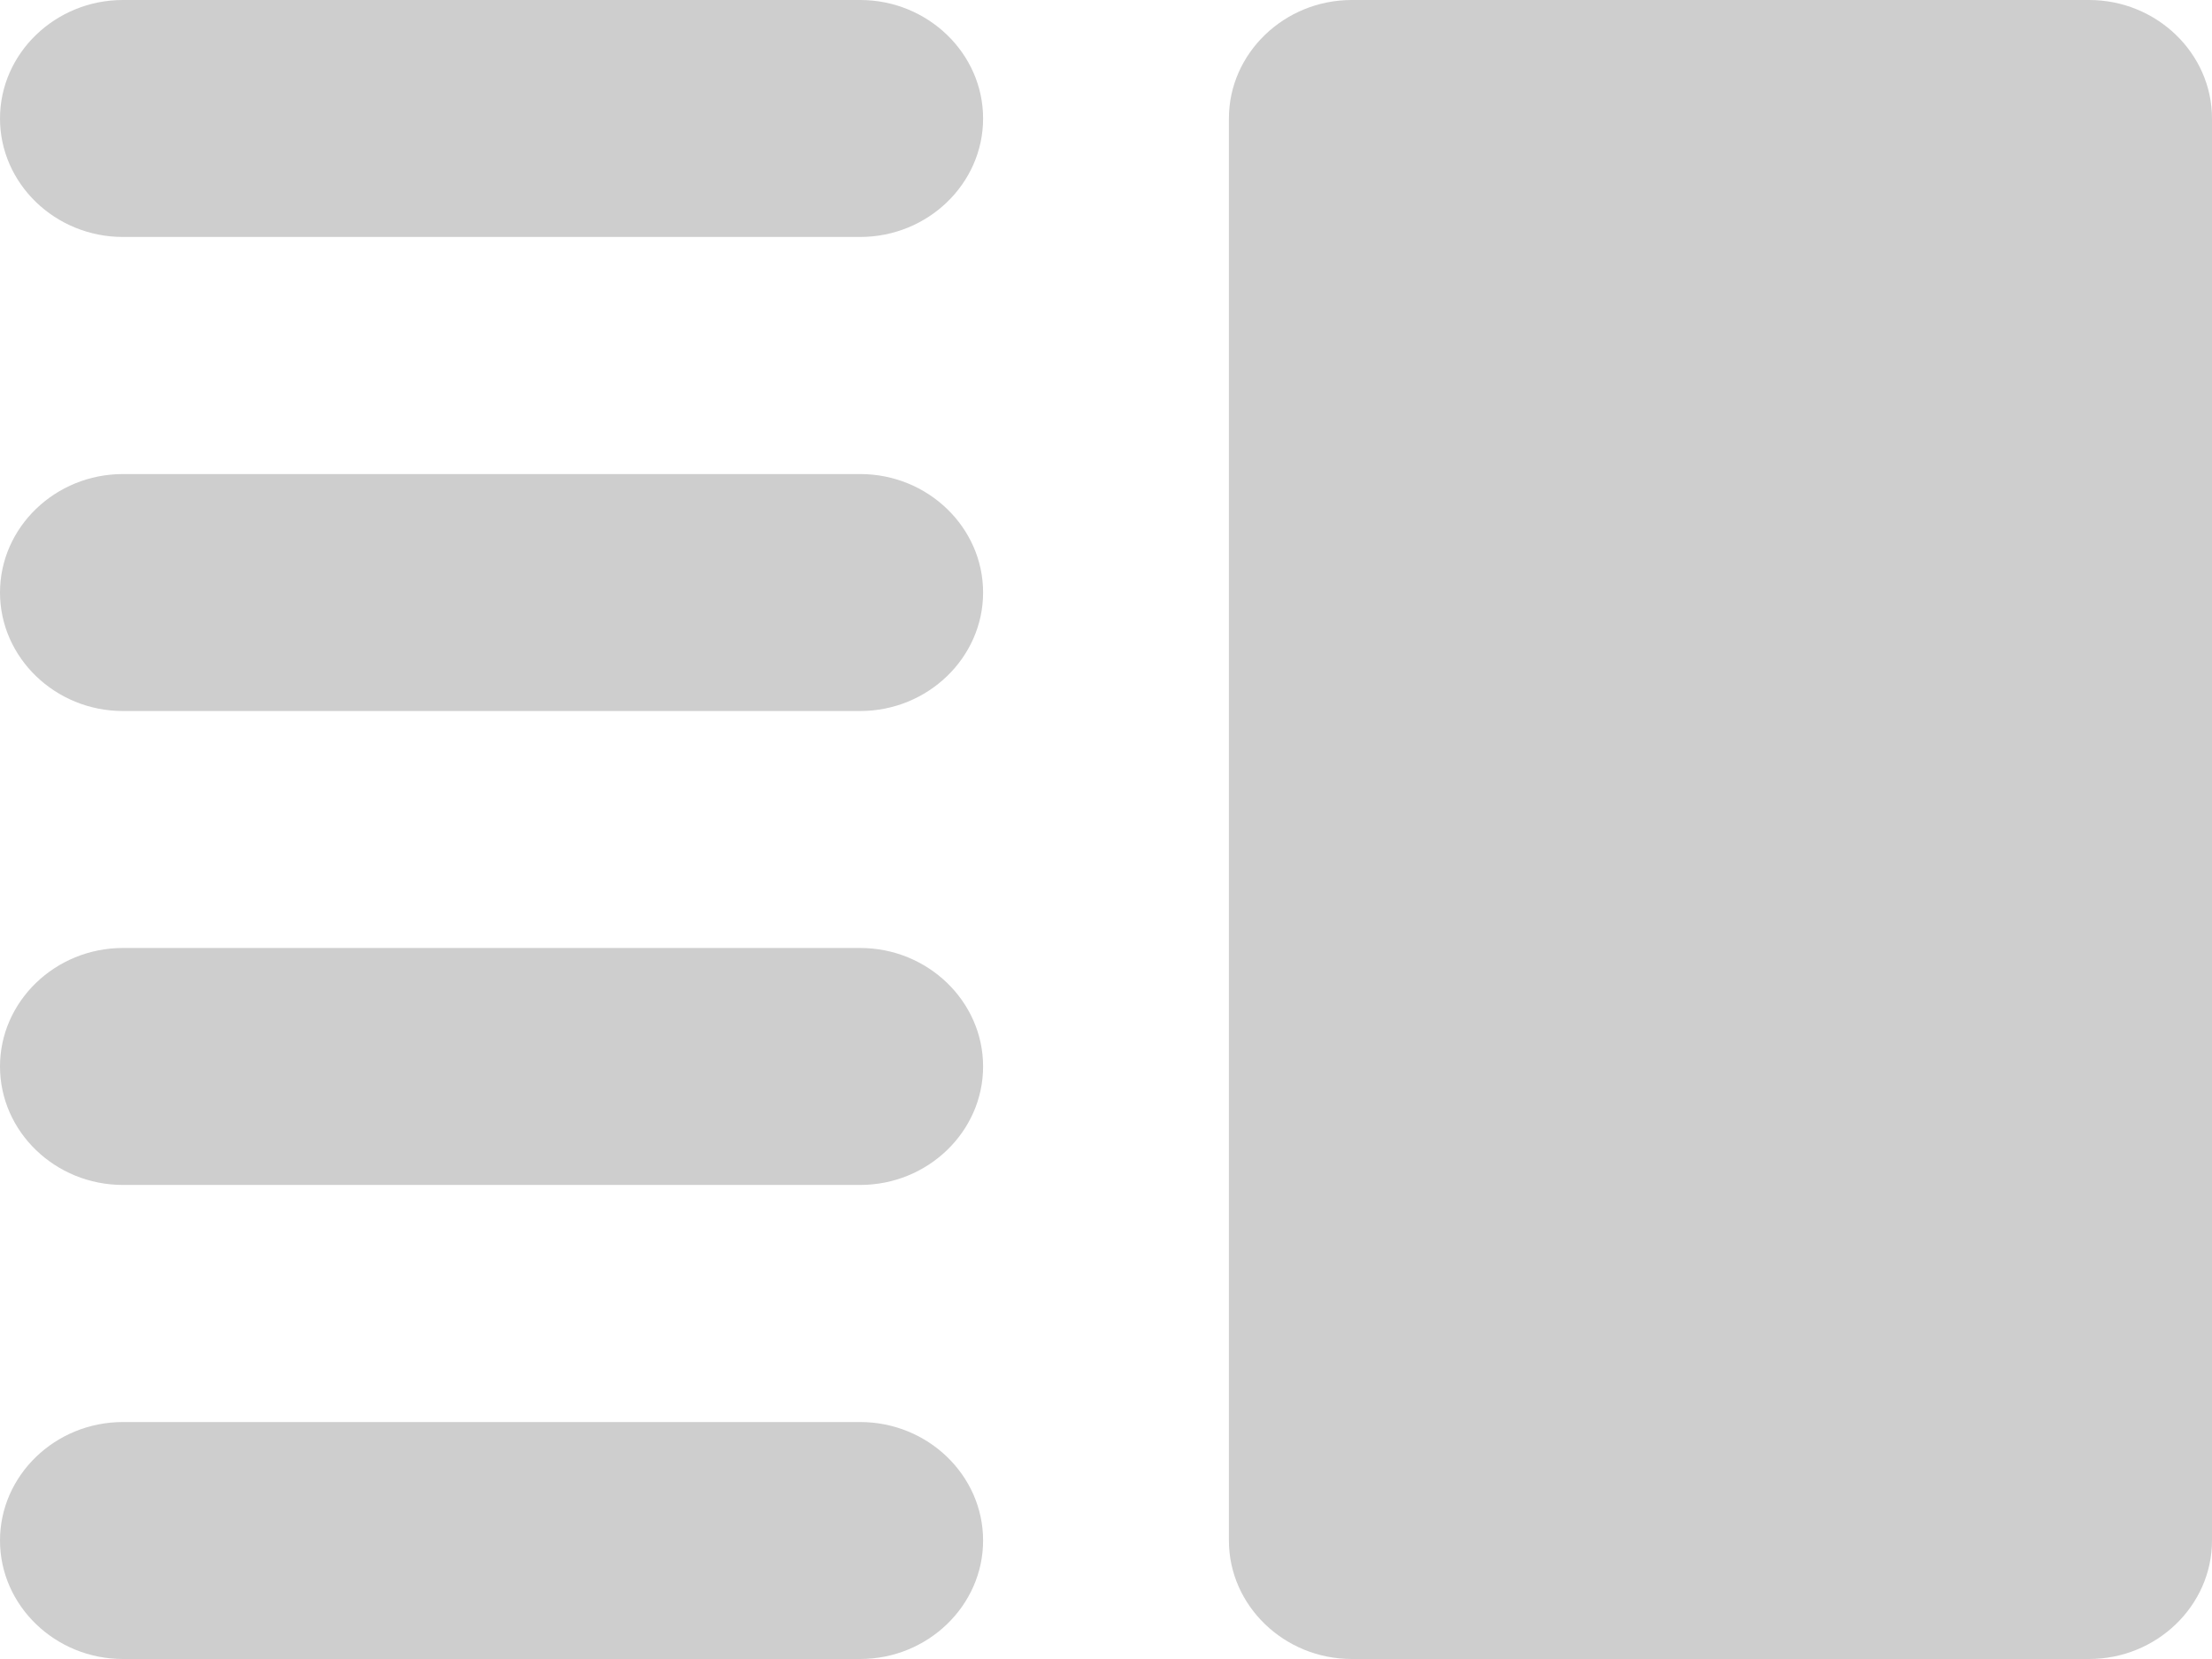
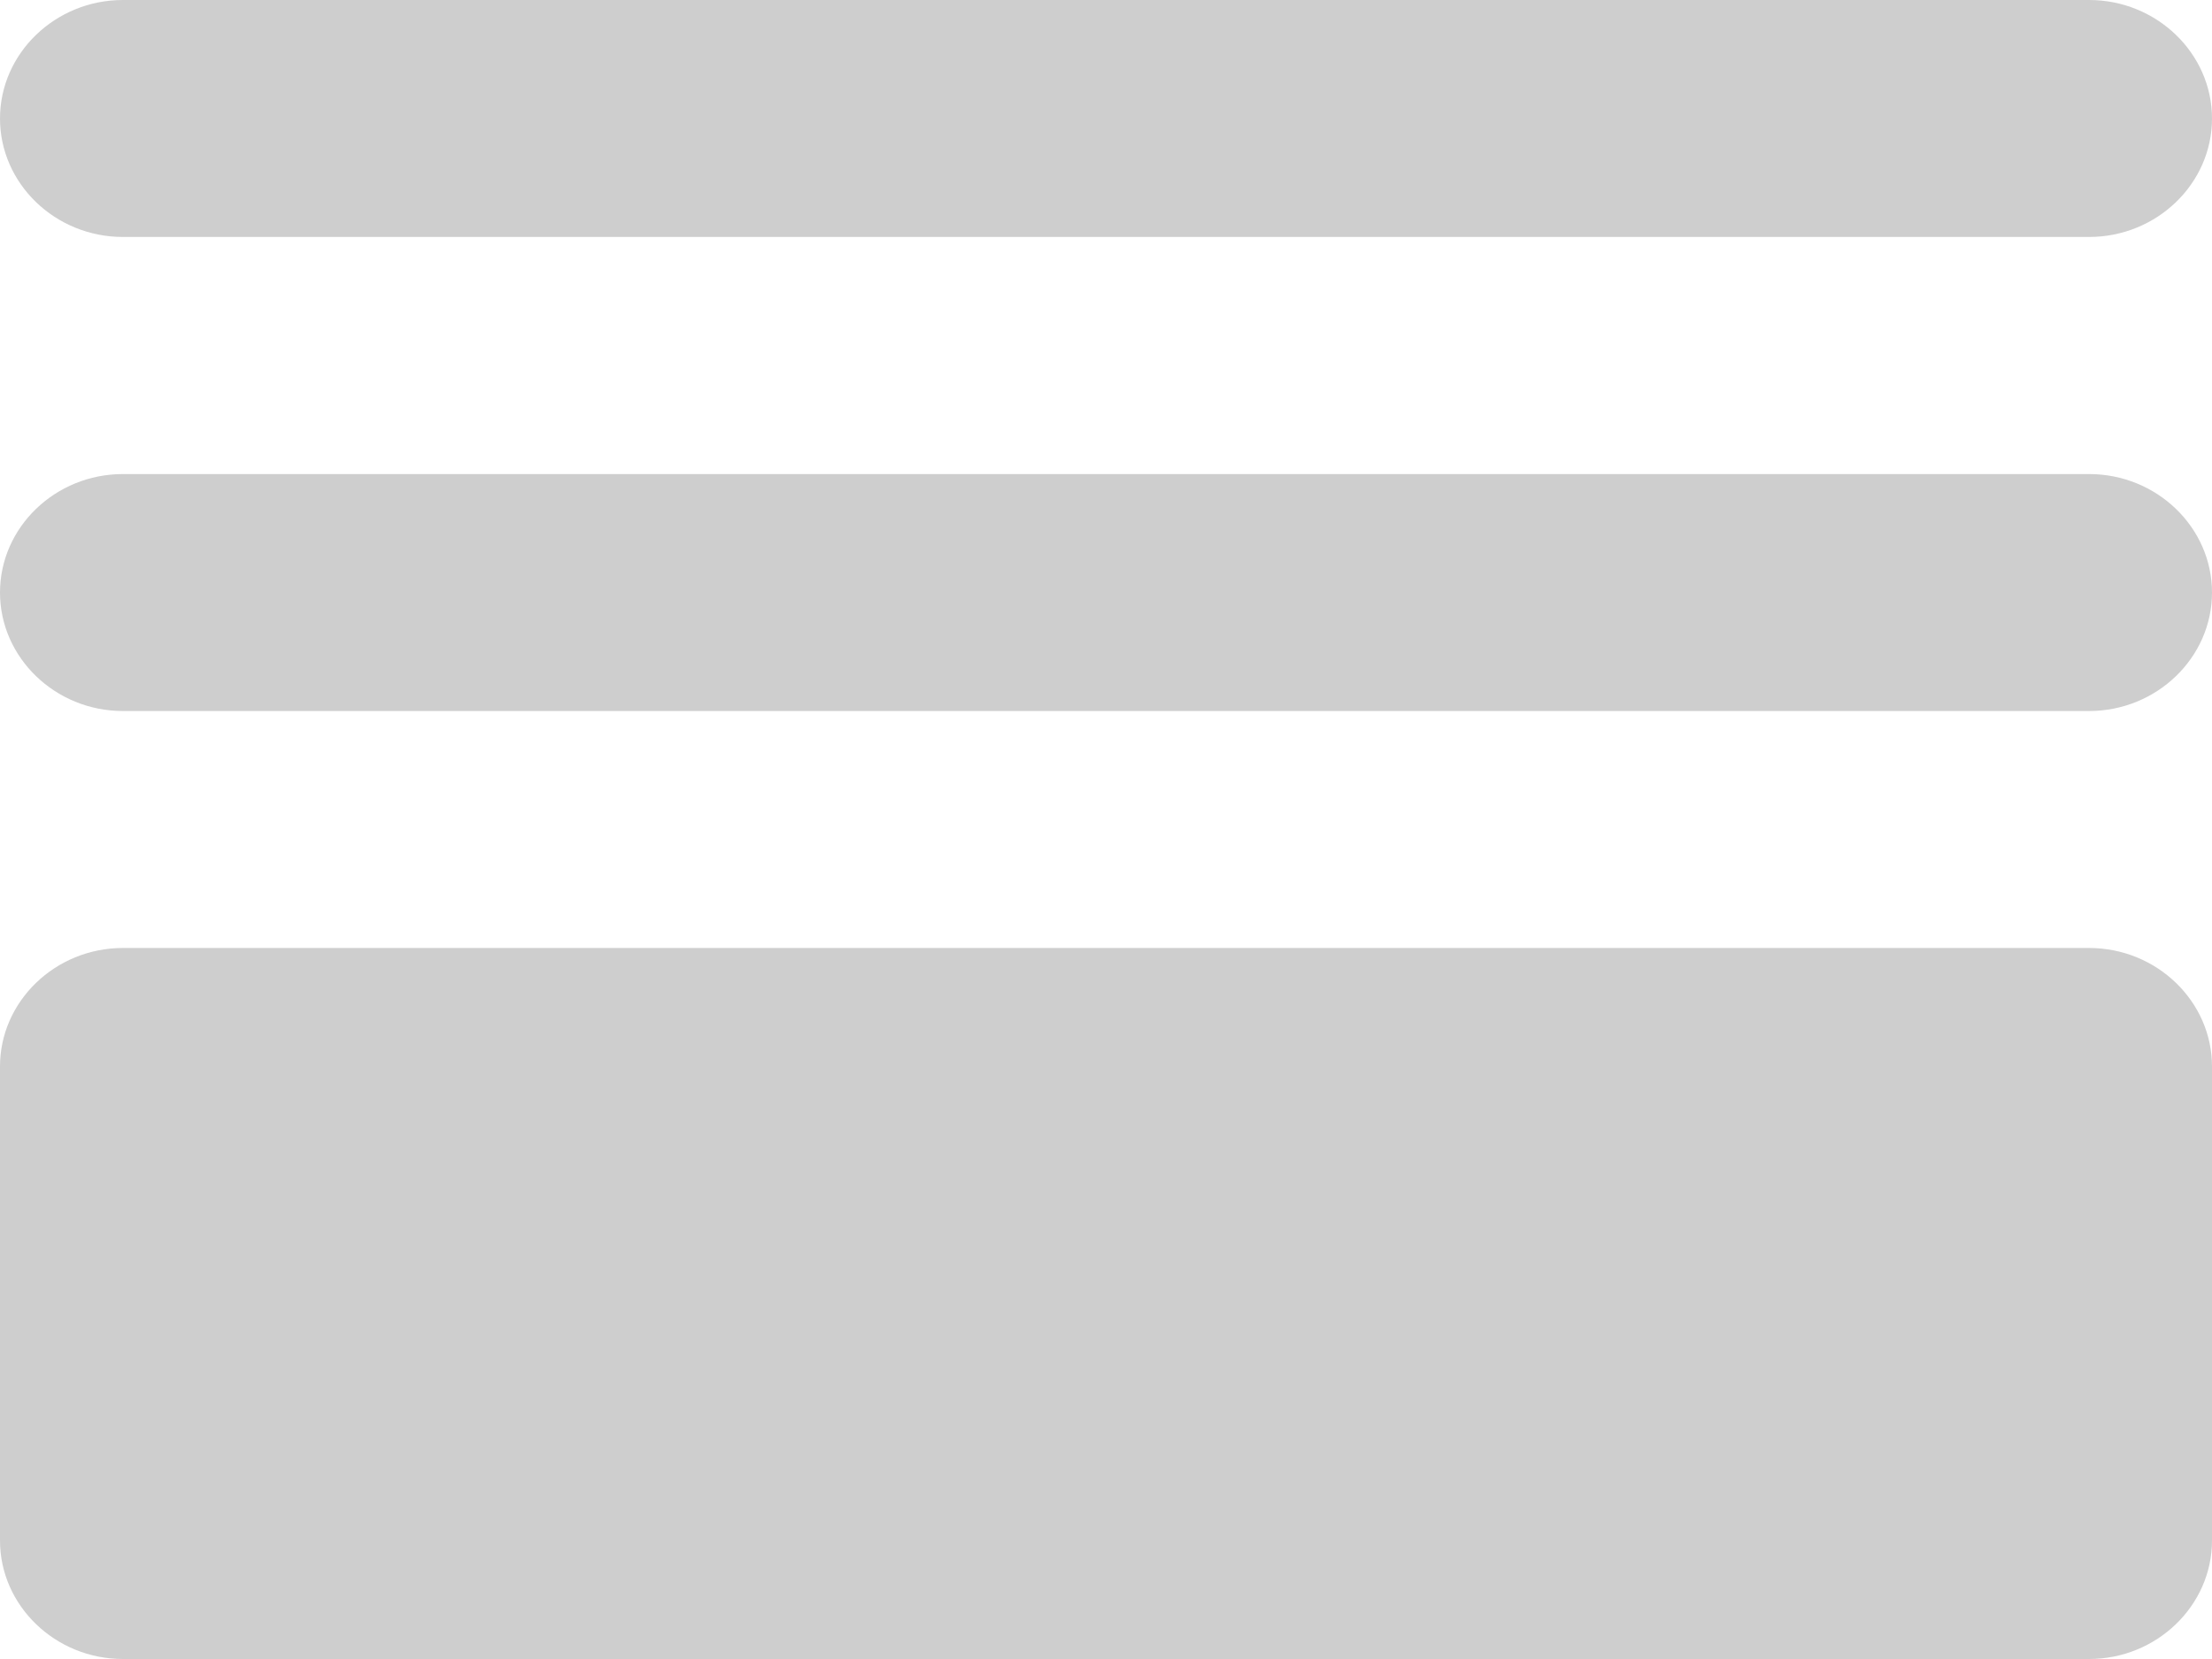
<svg xmlns="http://www.w3.org/2000/svg" width="16" height="12" viewBox="0 0 16 12" fill="none">
-   <path d="M0.889 8.571H6.222C6.711 8.571 7.111 8.186 7.111 7.714C7.111 7.243 6.711 6.857 6.222 6.857H0.889C0.4 6.857 0 7.243 0 7.714C0 8.186 0.4 8.571 0.889 8.571ZM0.889 12H6.222C6.711 12 7.111 11.614 7.111 11.143C7.111 10.671 6.711 10.286 6.222 10.286H0.889C0.4 10.286 0 10.671 0 11.143C0 11.614 0.4 12 0.889 12ZM0.889 5.143H6.222C6.711 5.143 7.111 4.757 7.111 4.286C7.111 3.814 6.711 3.429 6.222 3.429H0.889C0.4 3.429 0 3.814 0 4.286C0 4.757 0.4 5.143 0.889 5.143ZM0 0.857C0 1.329 0.4 1.714 0.889 1.714H6.222C6.711 1.714 7.111 1.329 7.111 0.857C7.111 0.386 6.711 0 6.222 0H0.889C0.4 0 0 0.386 0 0.857ZM9.778 0H15.111C15.6 0 16 0.386 16 0.857V11.143C16 11.614 15.6 12 15.111 12H9.778C9.289 12 8.889 11.614 8.889 11.143V0.857C8.889 0.386 9.289 0 9.778 0Z" fill="#CECECE" />
+   <path d="M0.889 12H15.111C15.6 12 16 11.614 16 11.143V7.714C16 7.243 15.6 6.857 15.111 6.857H0.889C0.4 6.857 0 7.243 0 7.714V11.143C0 11.614 0.4 12 0.889 12ZM0.889 5.143H15.111C15.6 5.143 16 4.757 16 4.286C16 3.814 15.6 3.429 15.111 3.429H0.889C0.4 3.429 0 3.814 0 4.286C0 4.757 0.4 5.143 0.889 5.143ZM0 0.857C0 1.329 0.4 1.714 0.889 1.714H15.111C15.6 1.714 16 1.329 16 0.857C16 0.386 15.6 0 15.111 0H0.889C0.4 0 0 0.386 0 0.857Z" fill="#CECECE" />
</svg>
